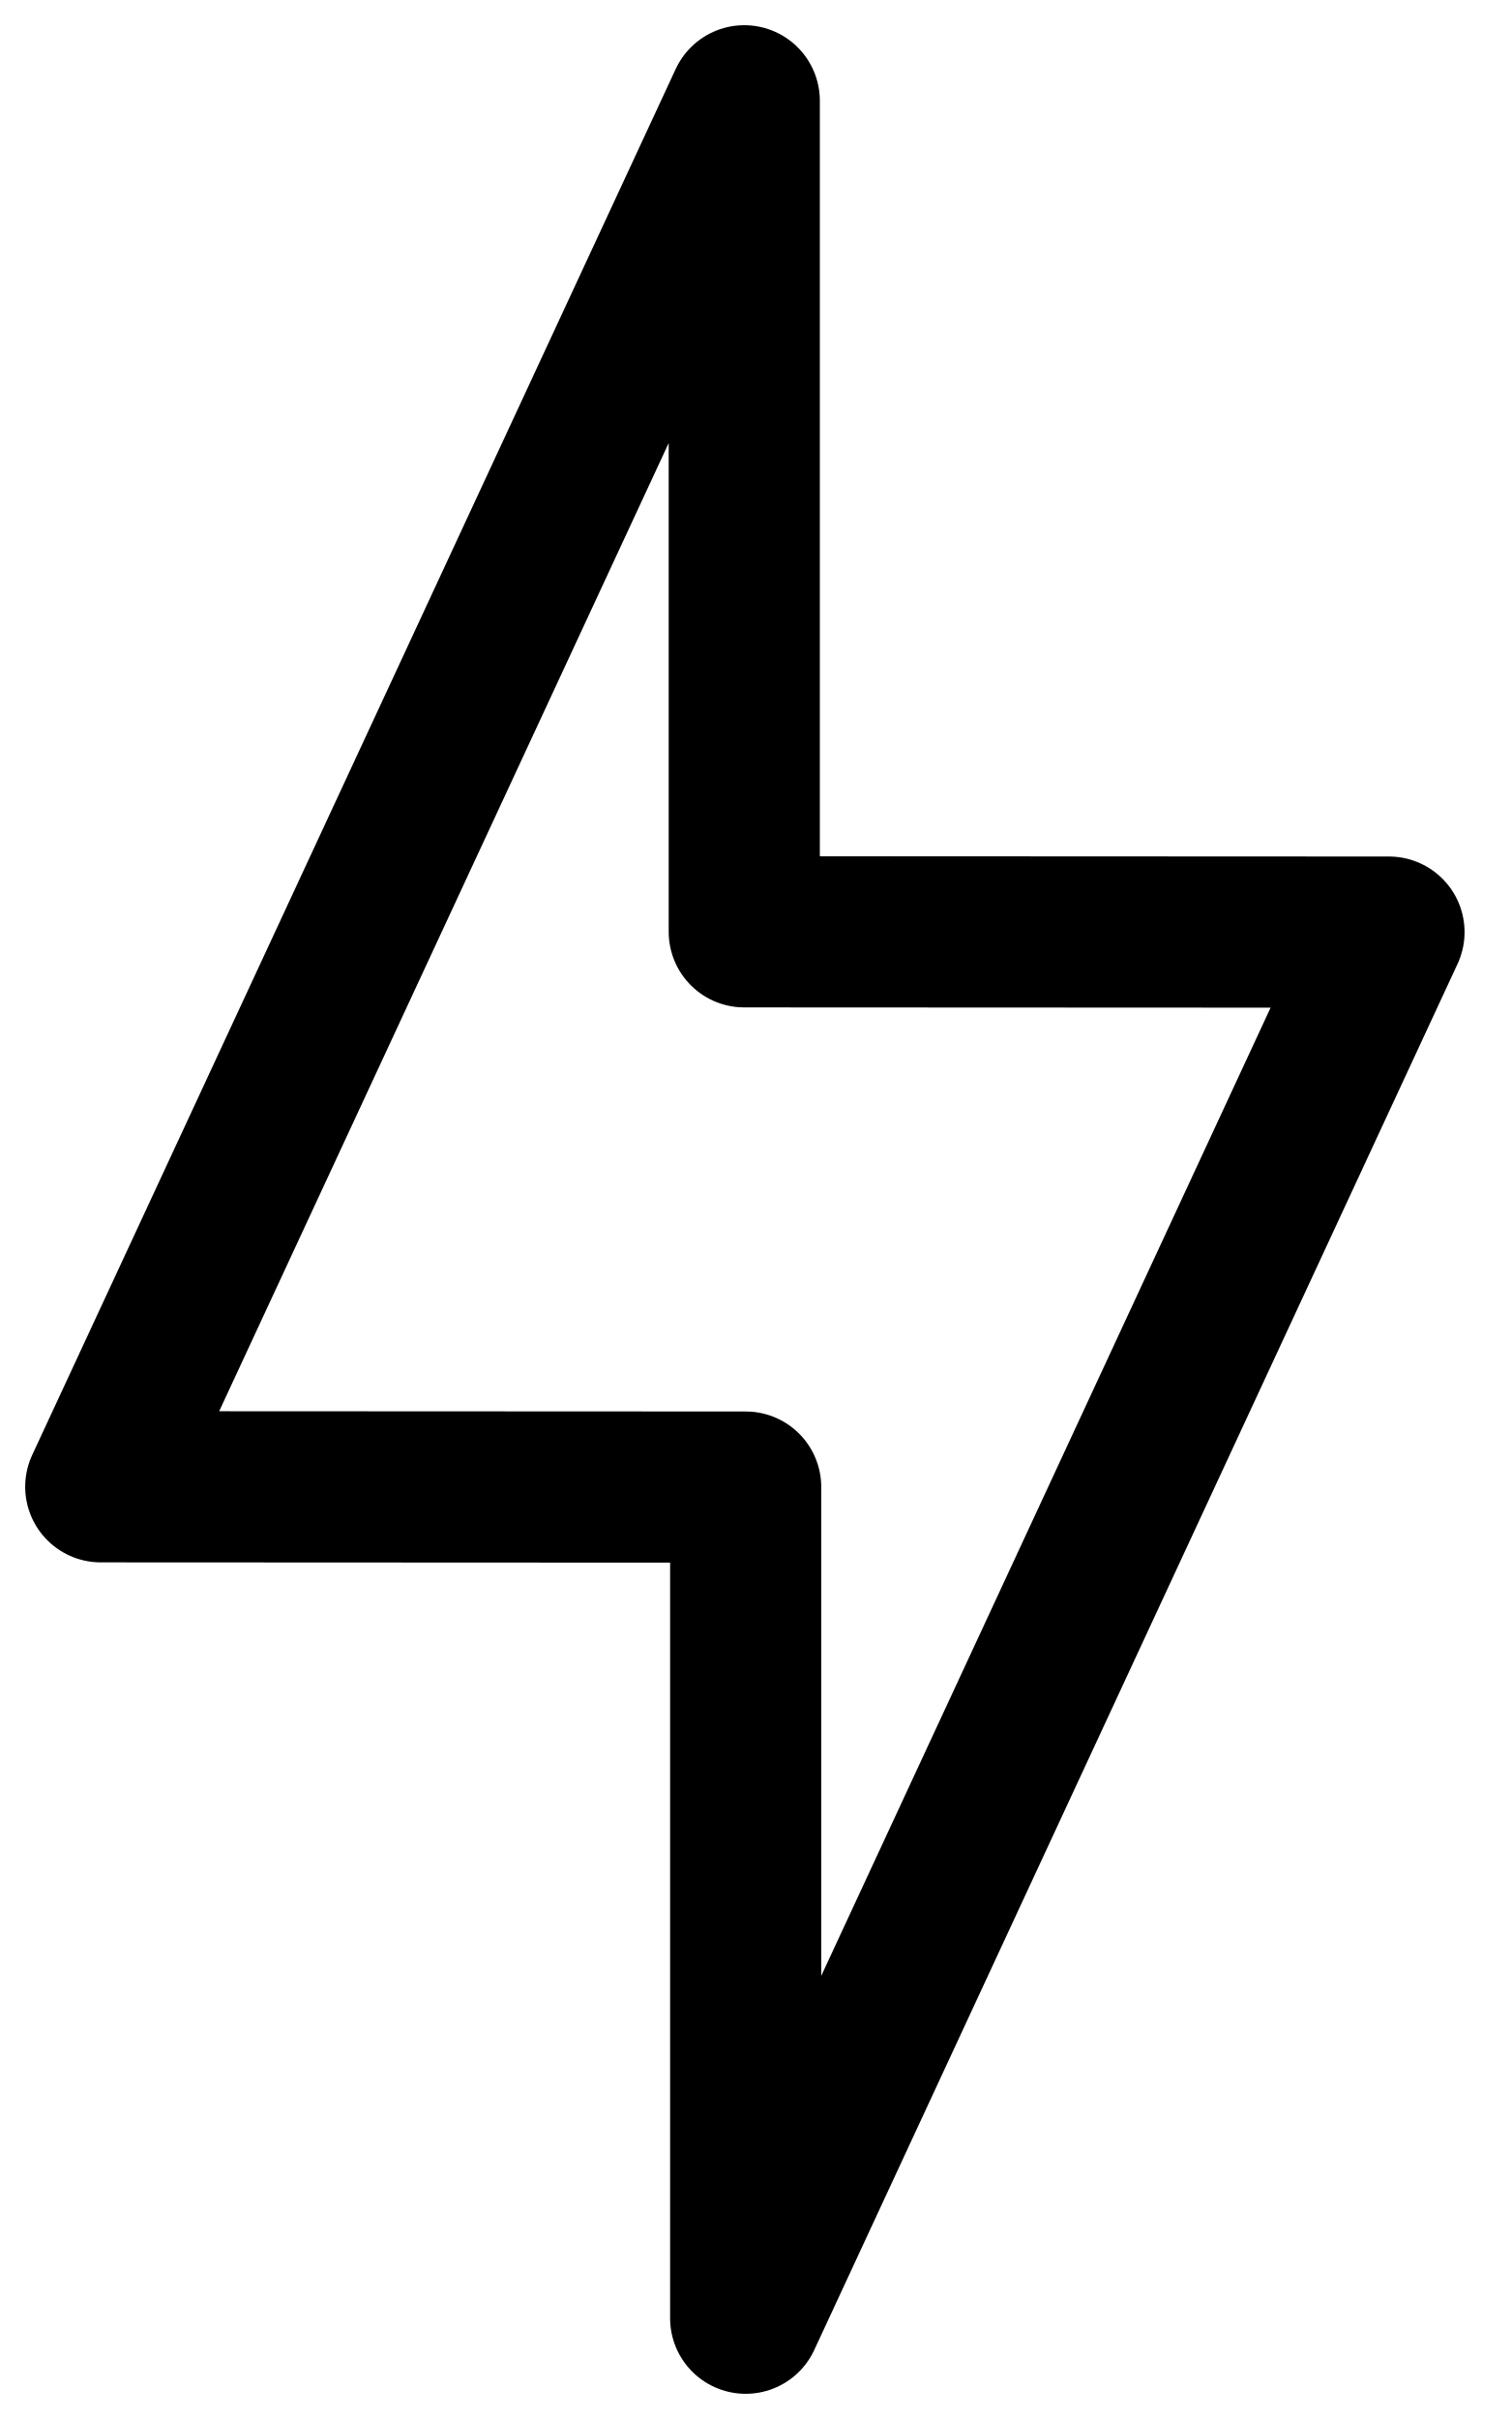
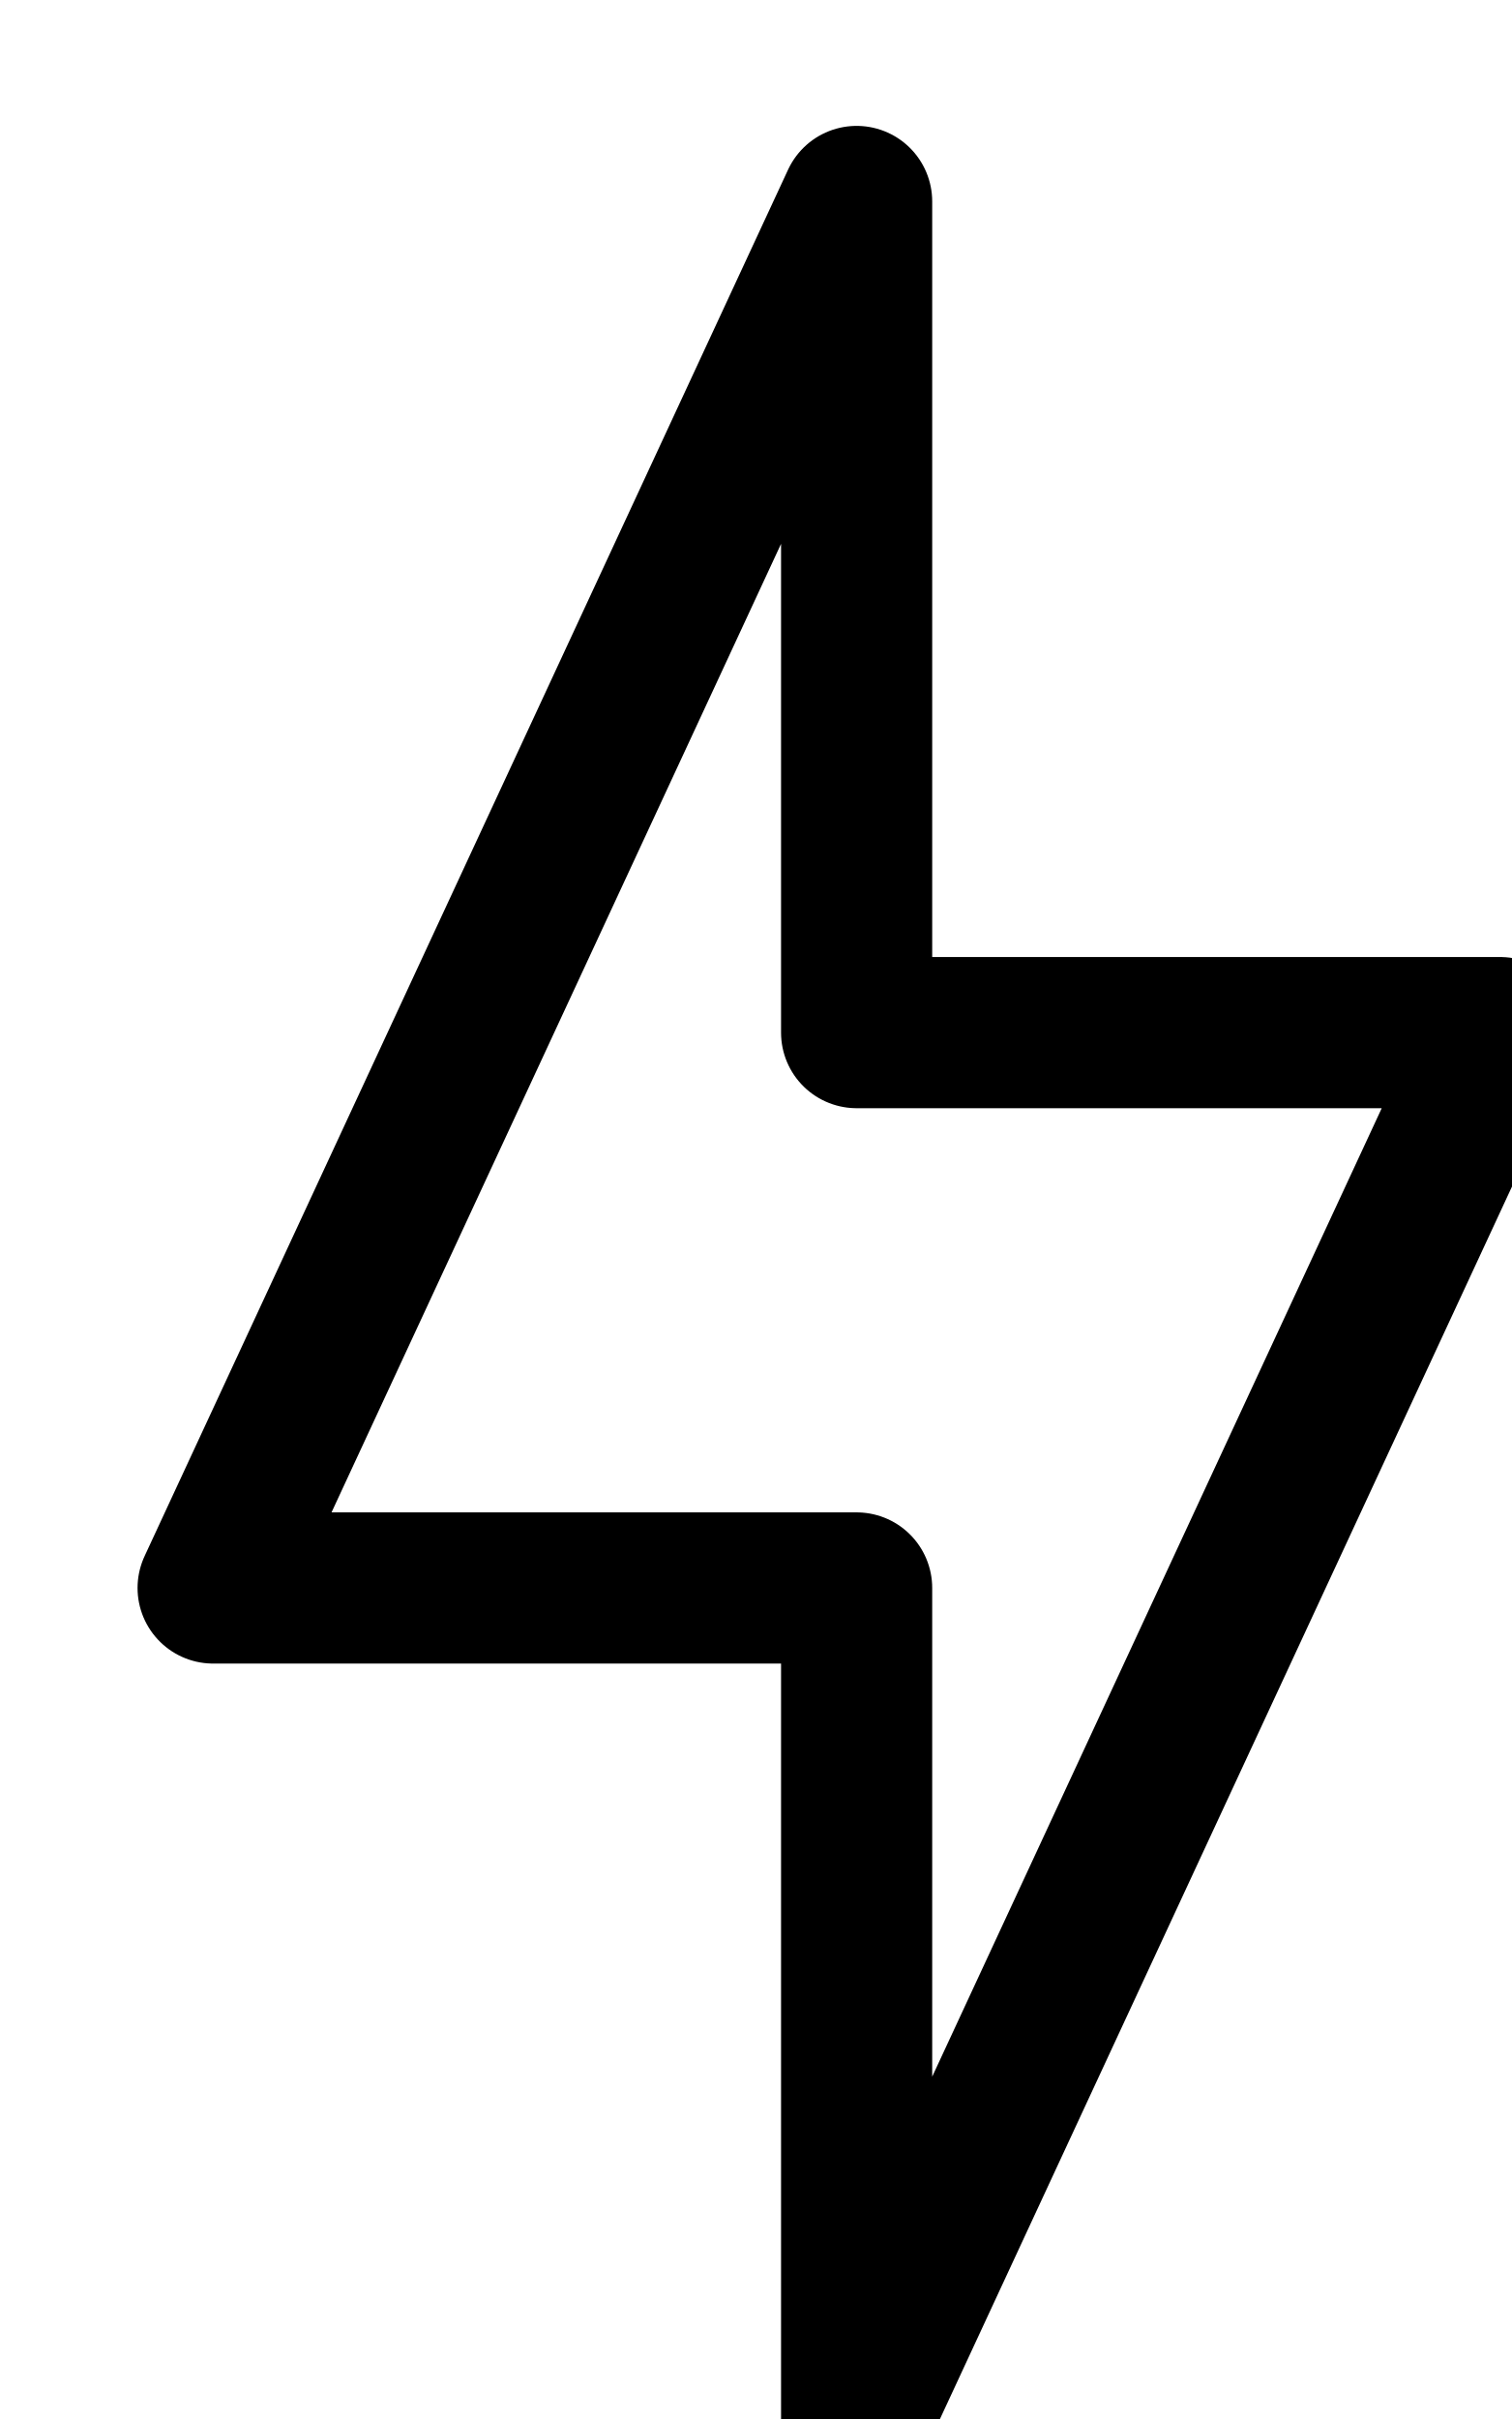
<svg xmlns="http://www.w3.org/2000/svg" width="15px" height="24px" viewBox="-1 -1 15 24" version="1.1">
-   <defs />
-   <polygon id="Stroke-1" stroke="#000000" stroke-width="1.5" stroke-linejoin="round" fill="none" transform="translate(6.3921, 11) scale(-1, 1) rotate(-180) translate(-6.3921, -11) " points="6.386 13.755 6.386 22 0 8.249 6.4 8.246 6.4 0 12.784 13.752" />
+   <g stroke-width="1.5" fill="none" stroke="#000" stroke-linejoin="round">
+     <path d="M1.115,14.755 l6.386,0 l0,8.245 l6.386,-13.755 l-6.386,0 l0,-8.246 Z" />
+   </g>
</svg>
